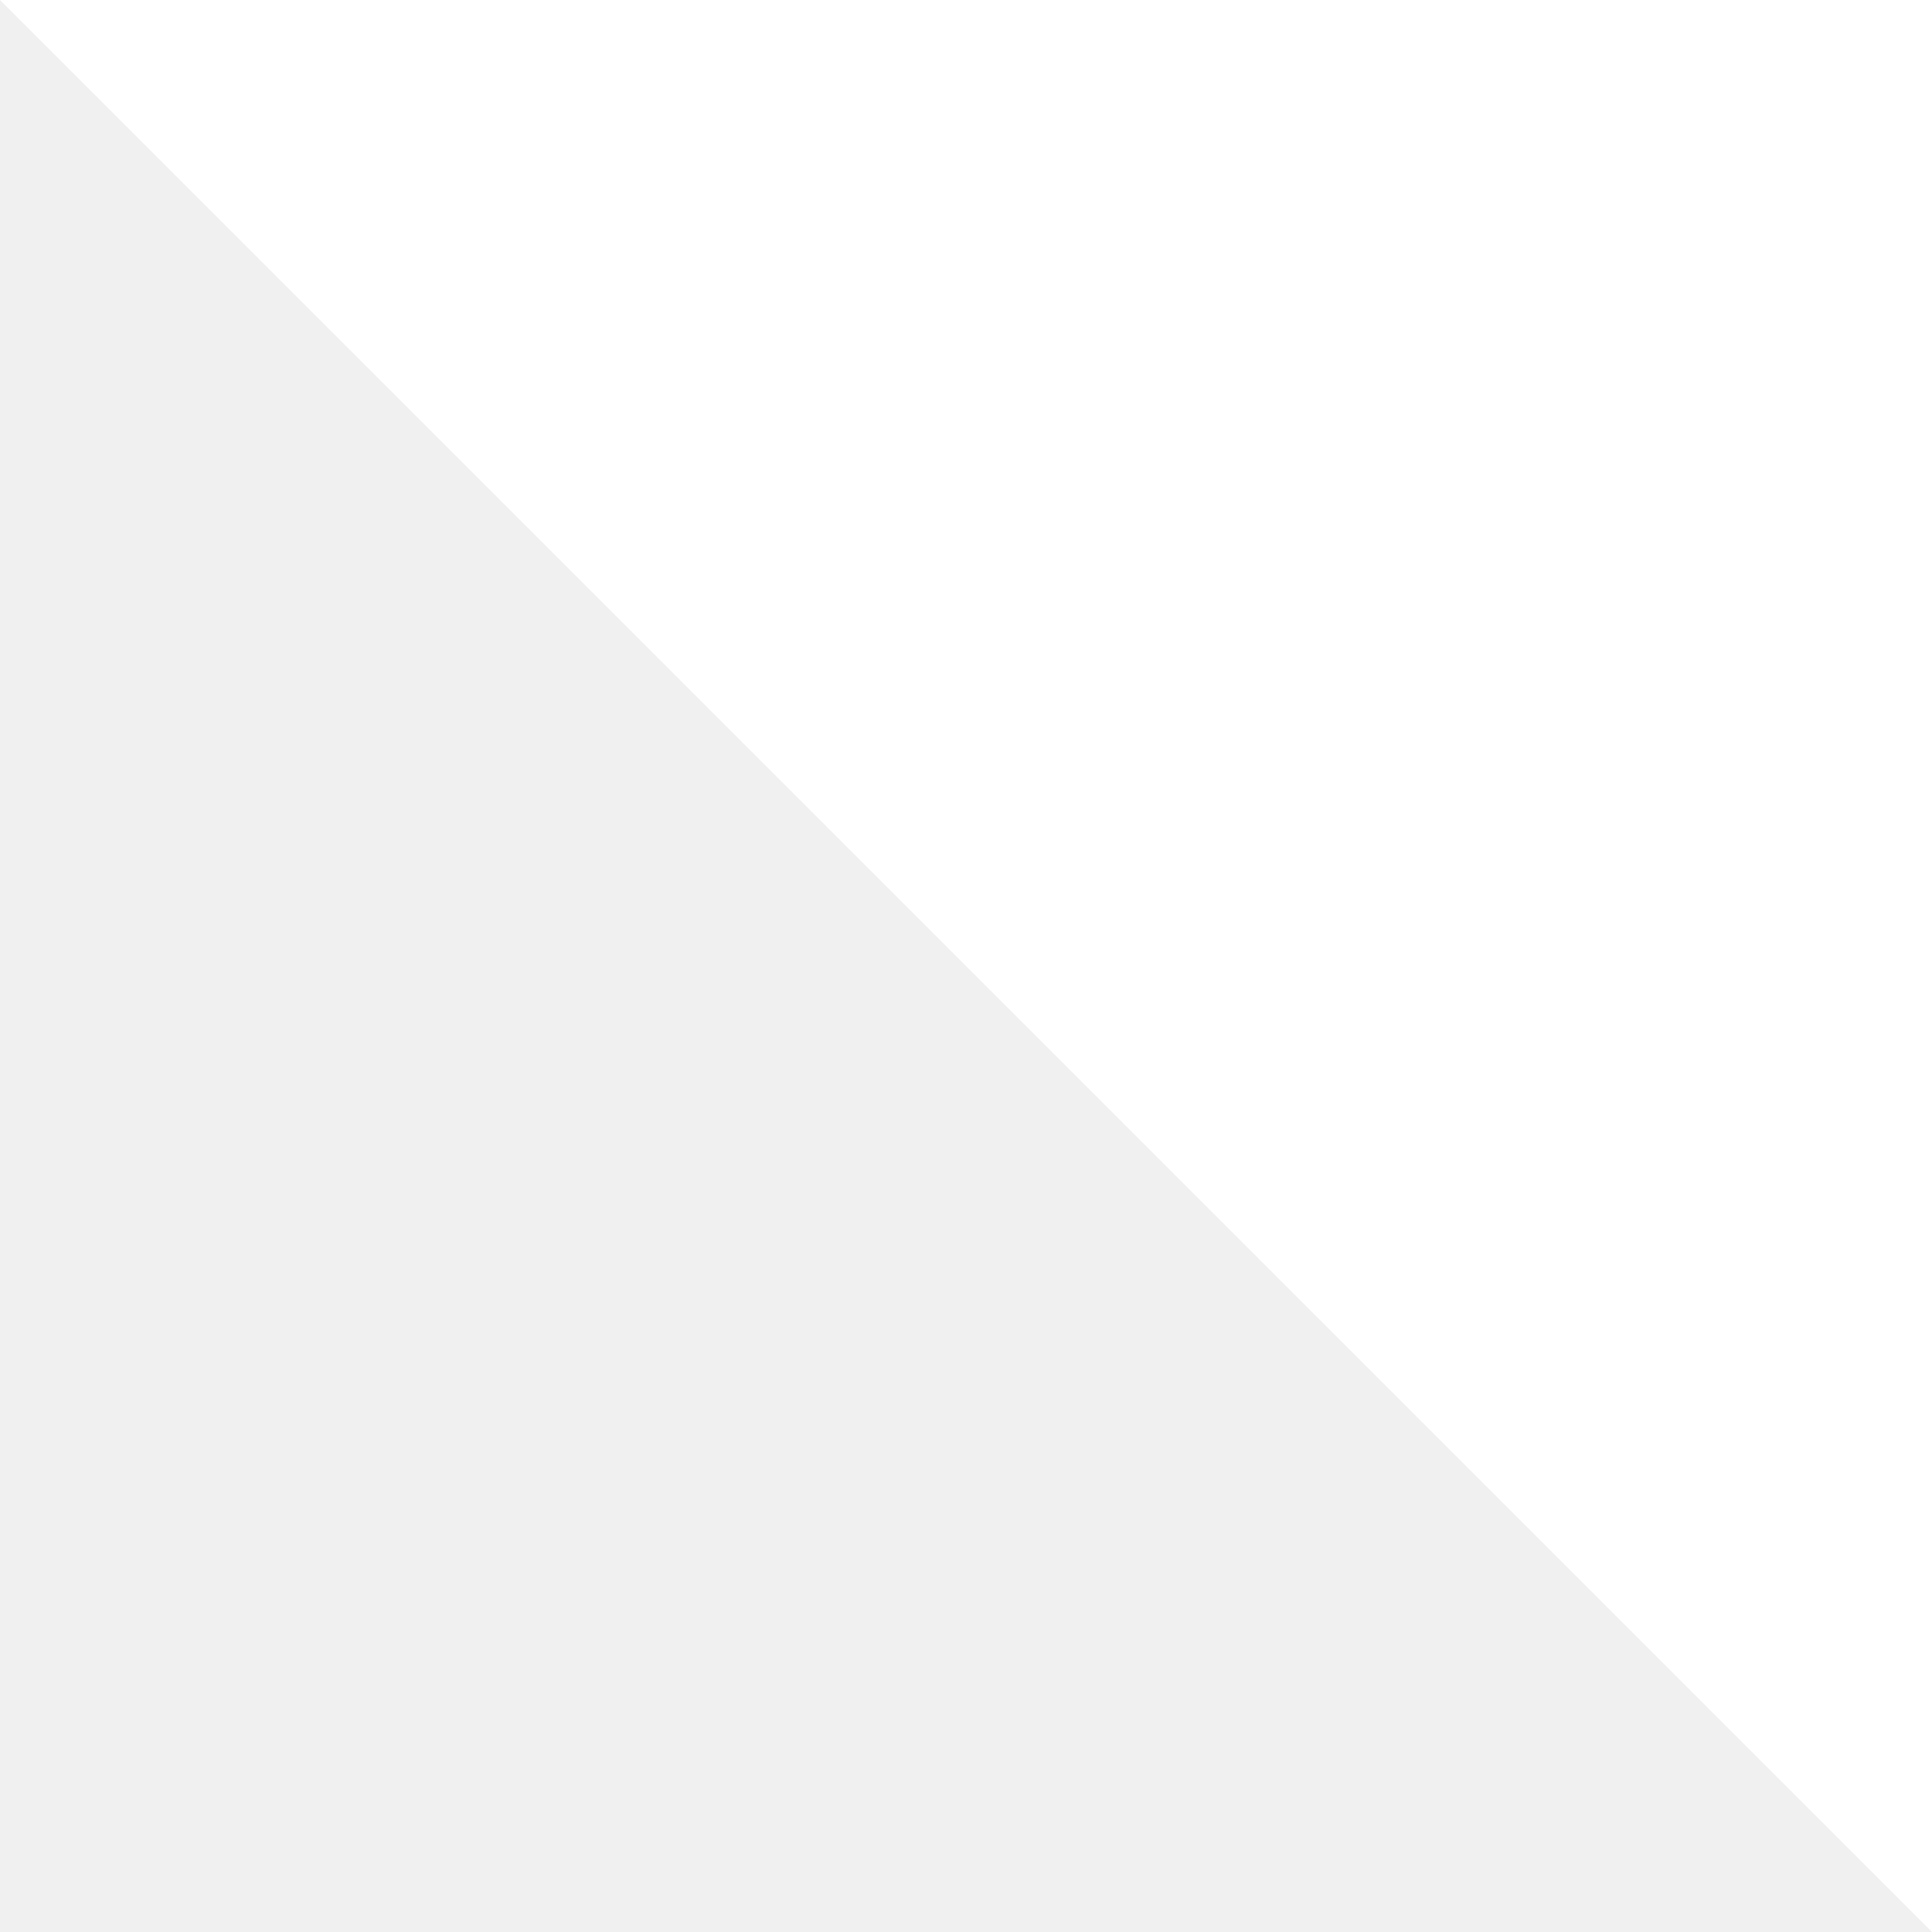
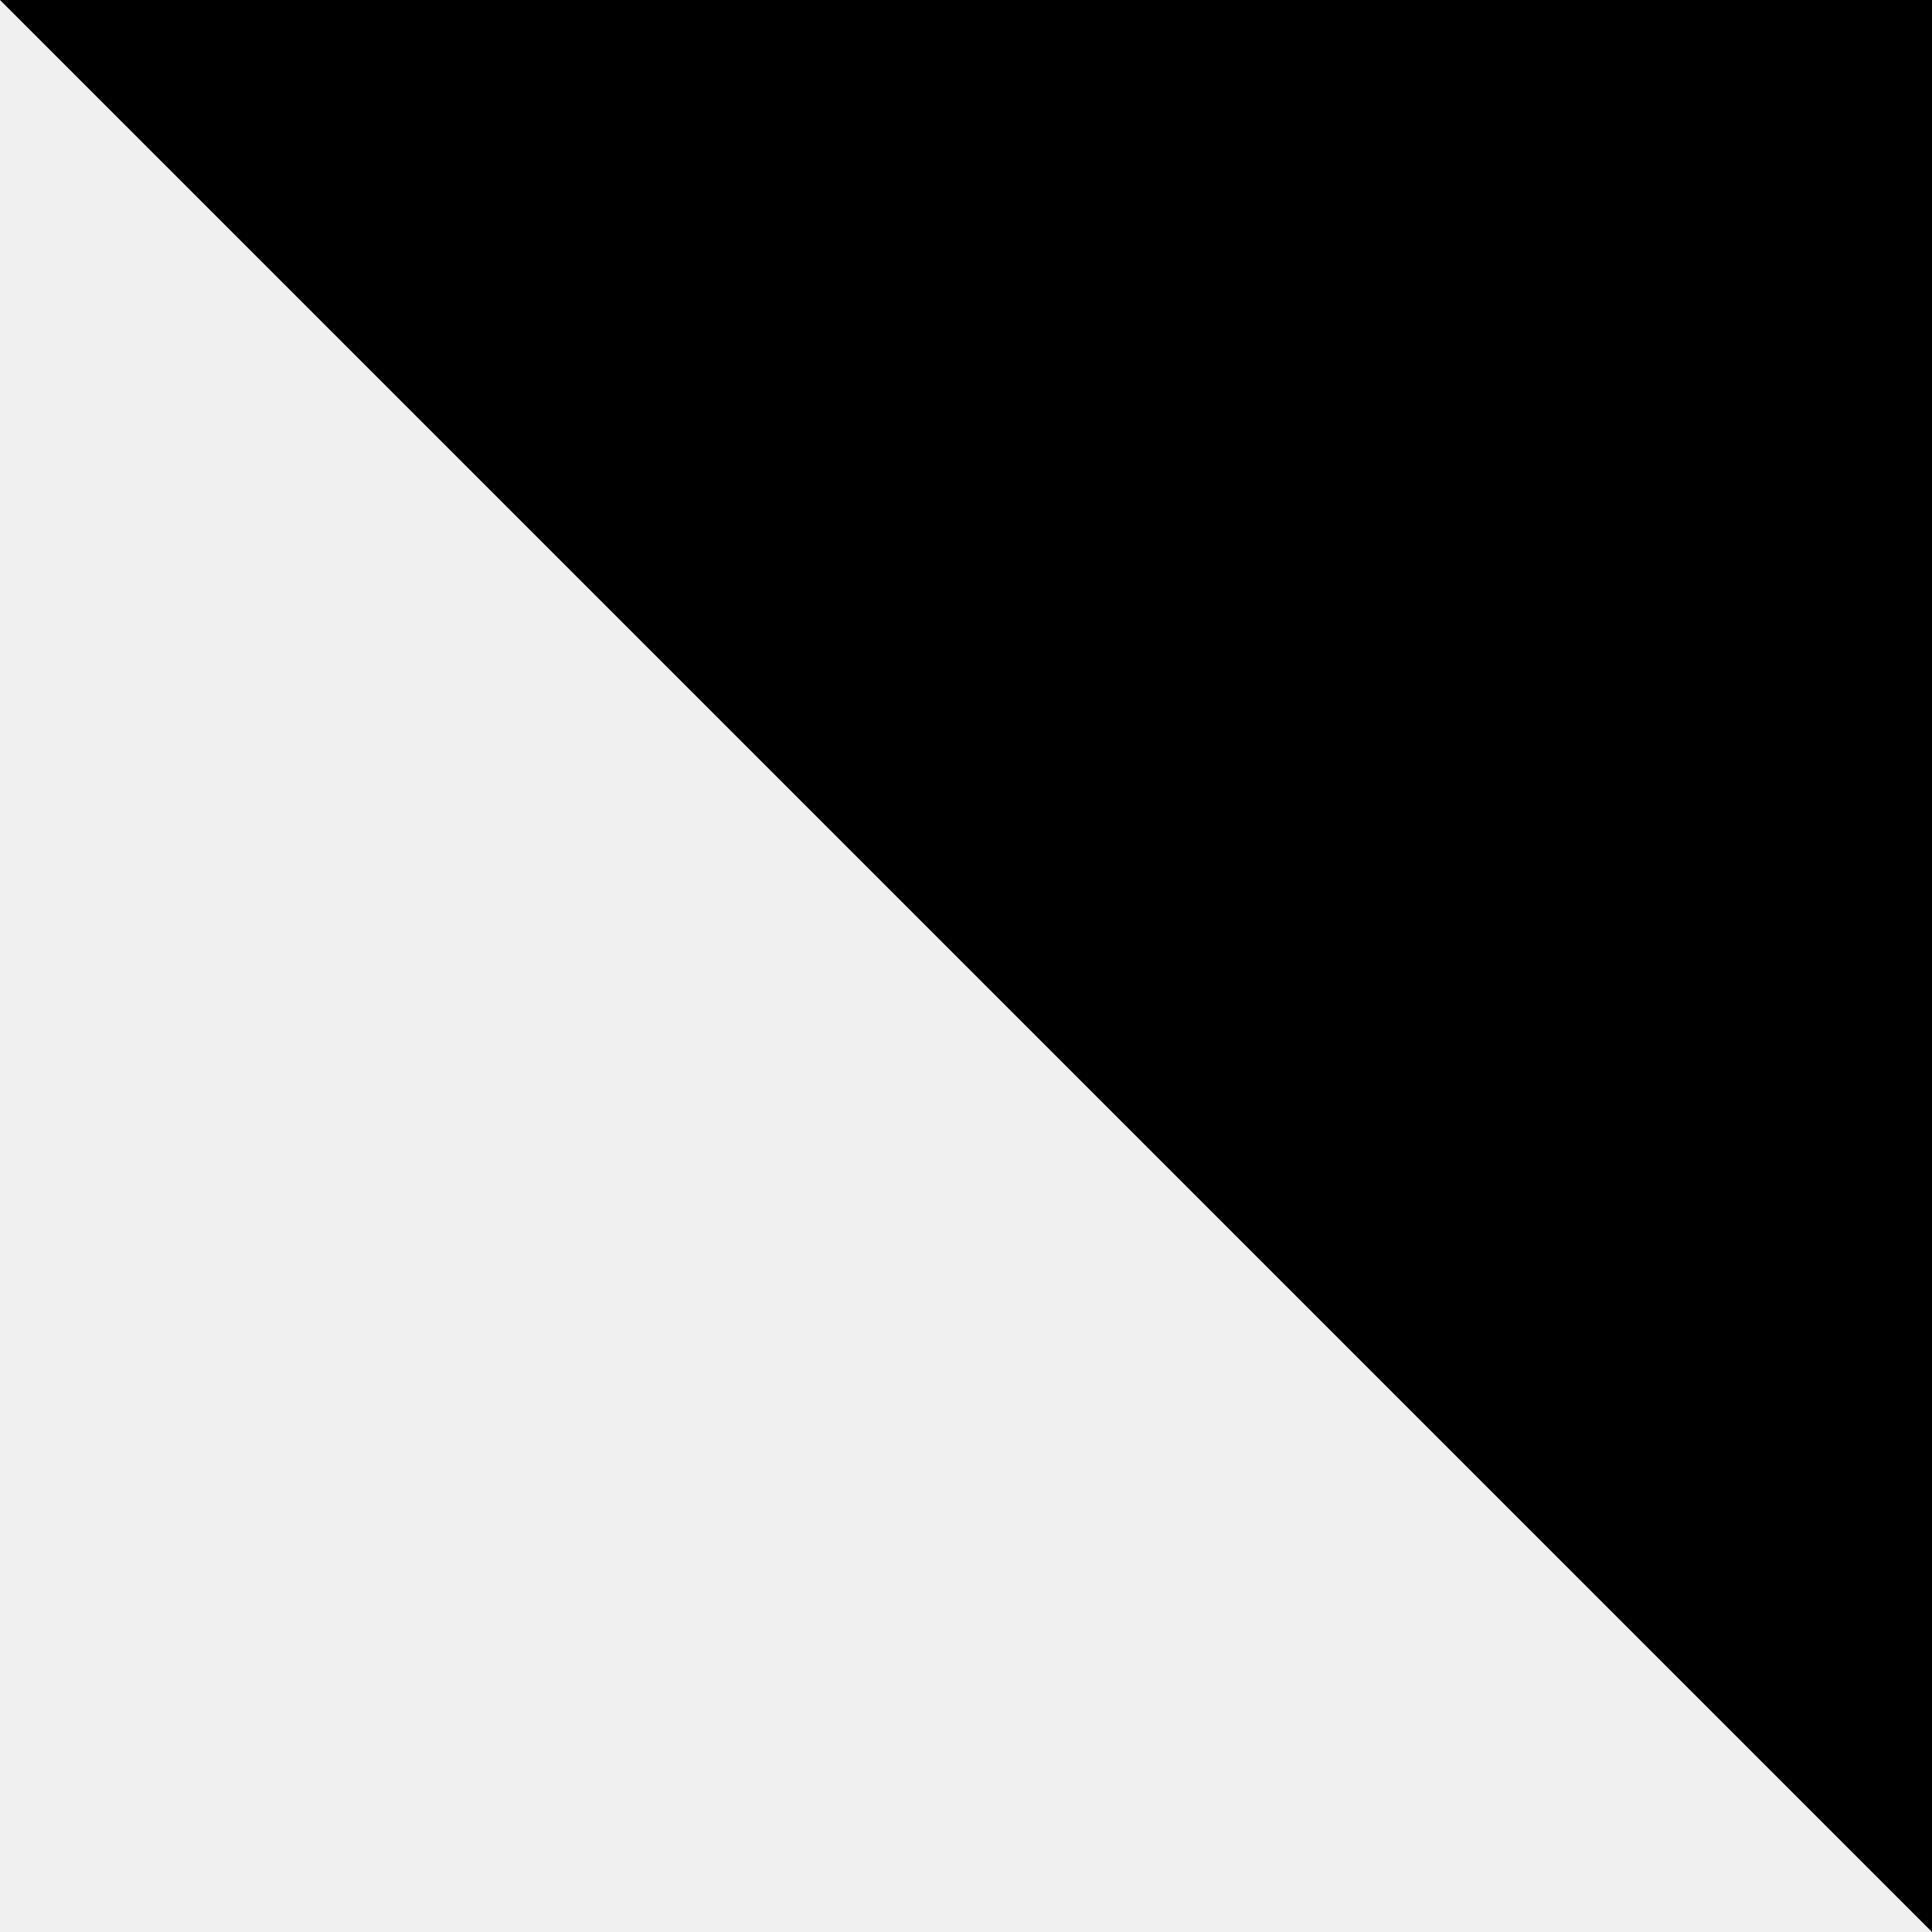
<svg xmlns="http://www.w3.org/2000/svg" id="Layer_2" data-name="Layer 2" viewBox="0 0 125.97 125.97">
  <defs>
    <style>
-       .cls-1{fill:#fff}
+       .cls-1{fill:${fill};}
    </style>
  </defs>
  <g id="Layer_1-2" data-name="Layer 1">
    <path d="m0 0 125.97 125.97V0H0z" class="cls-1" />
  </g>
</svg>
